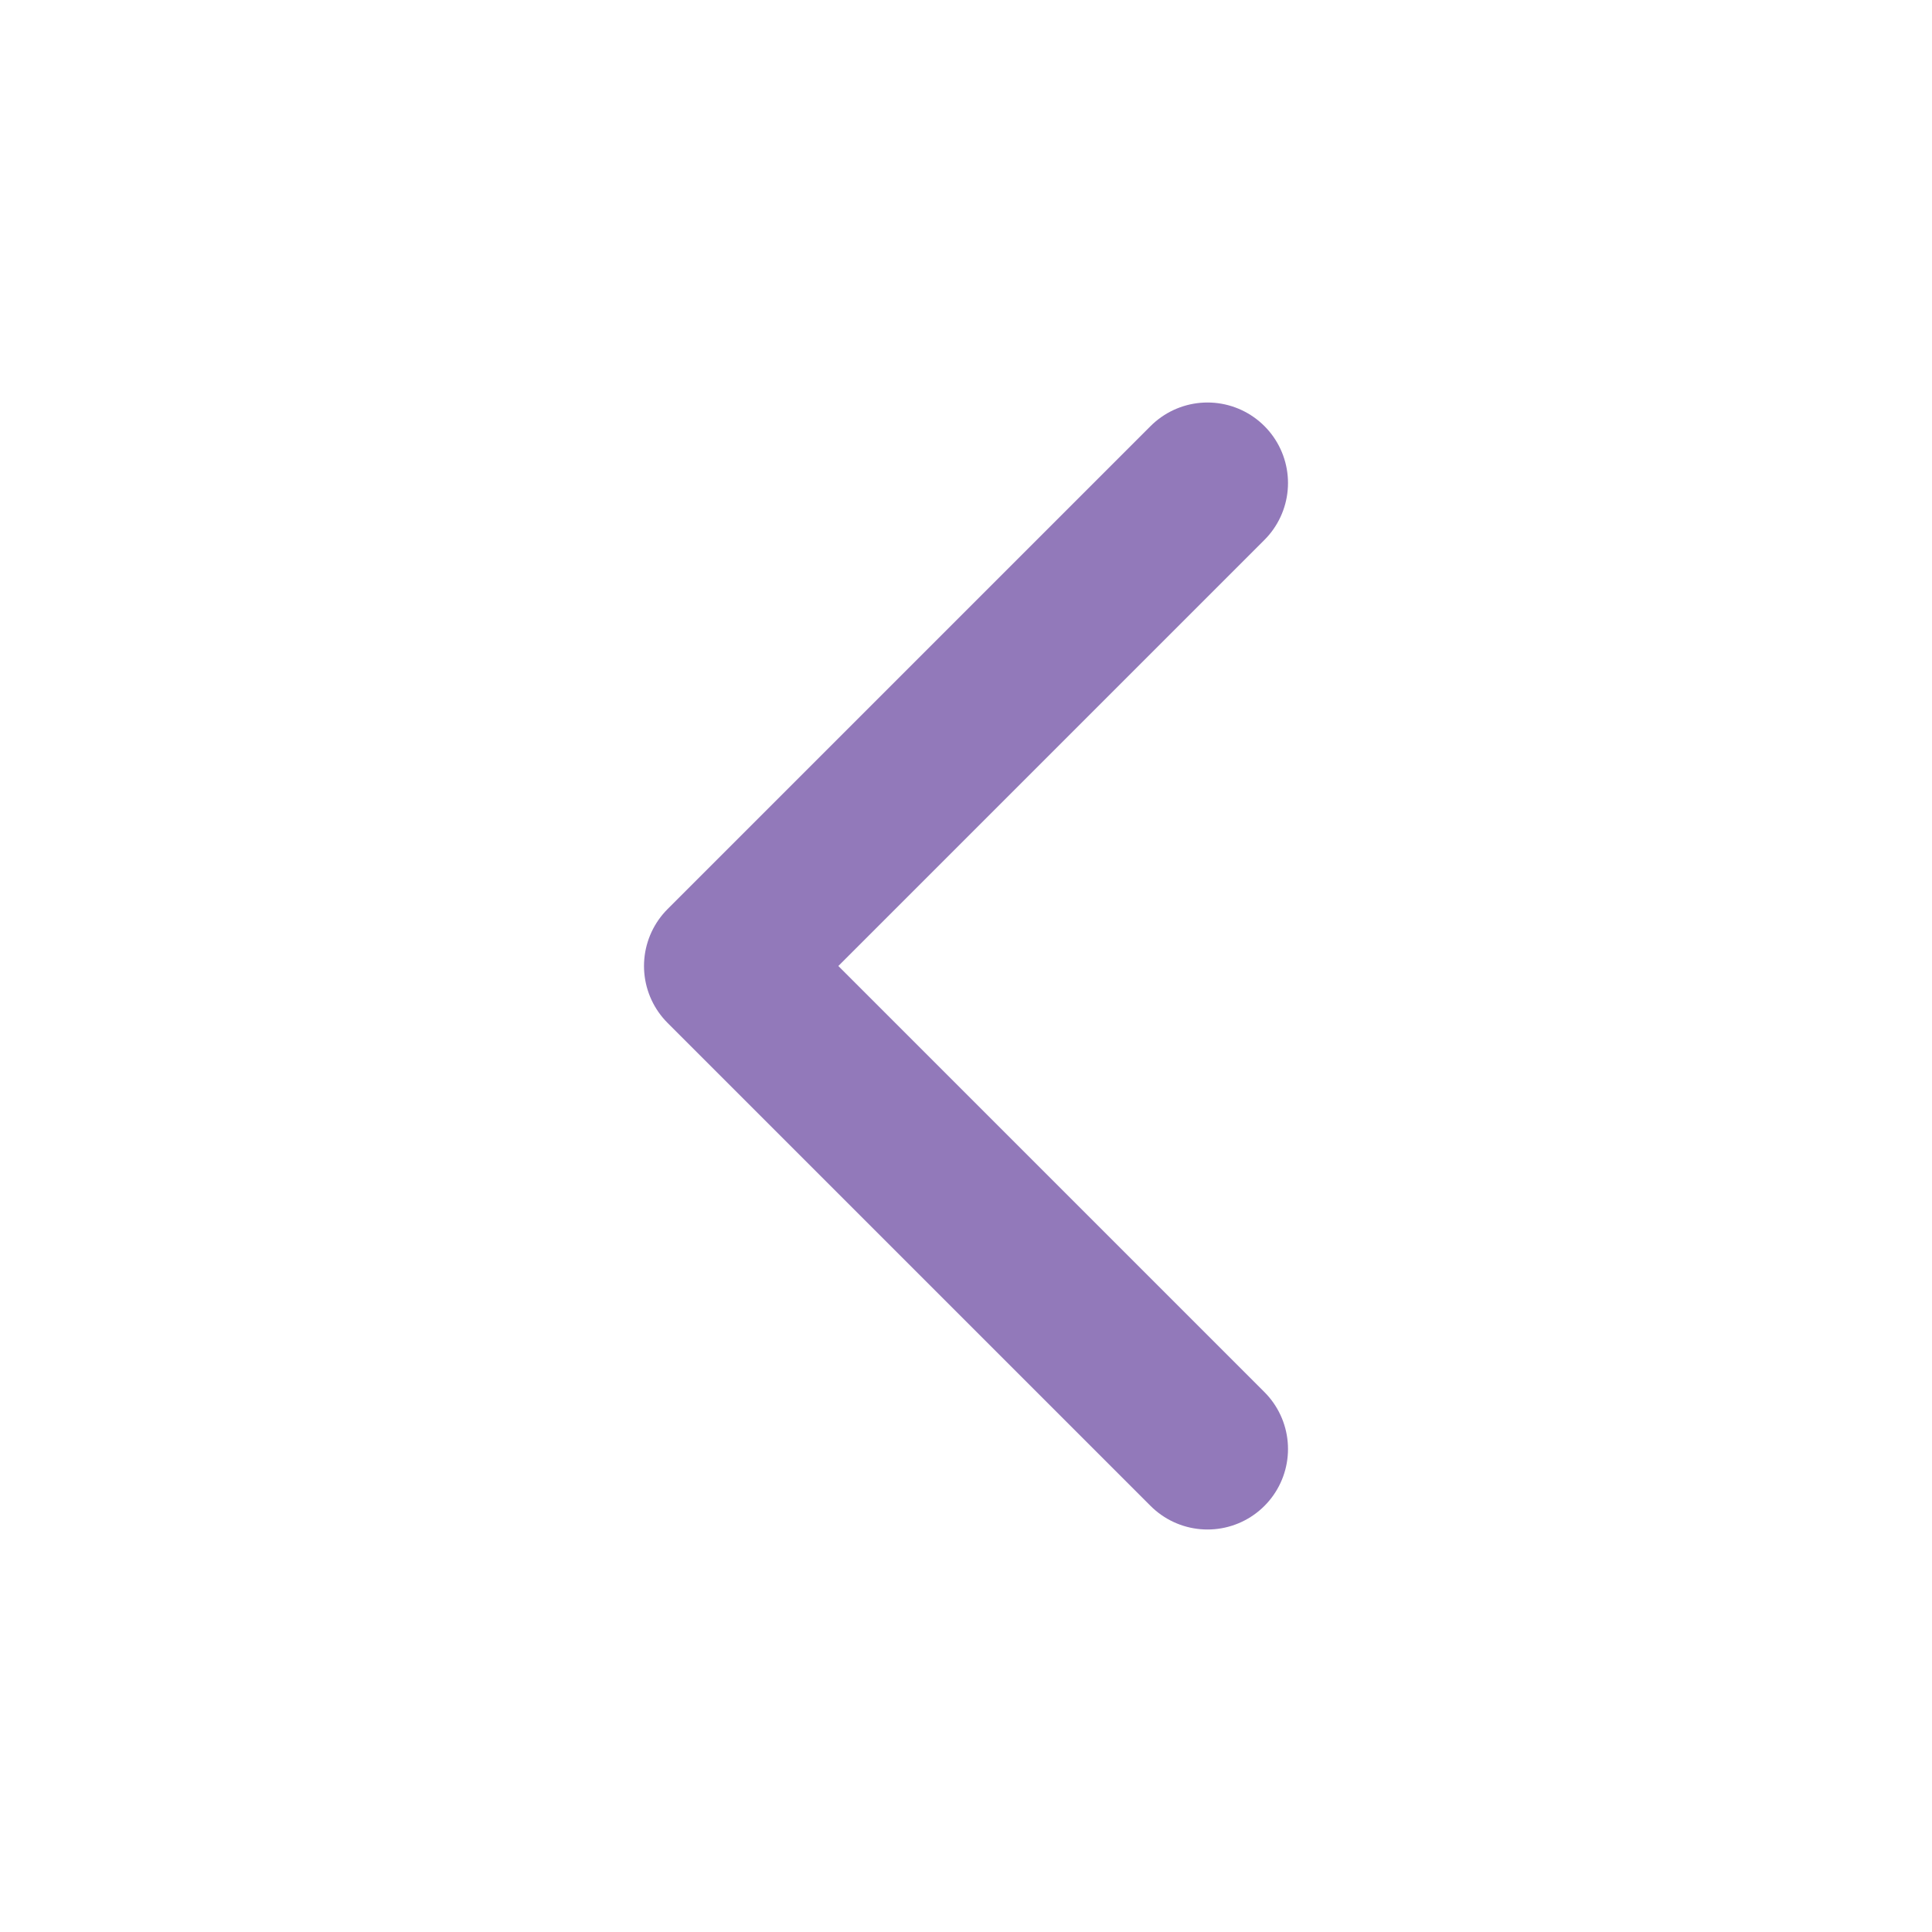
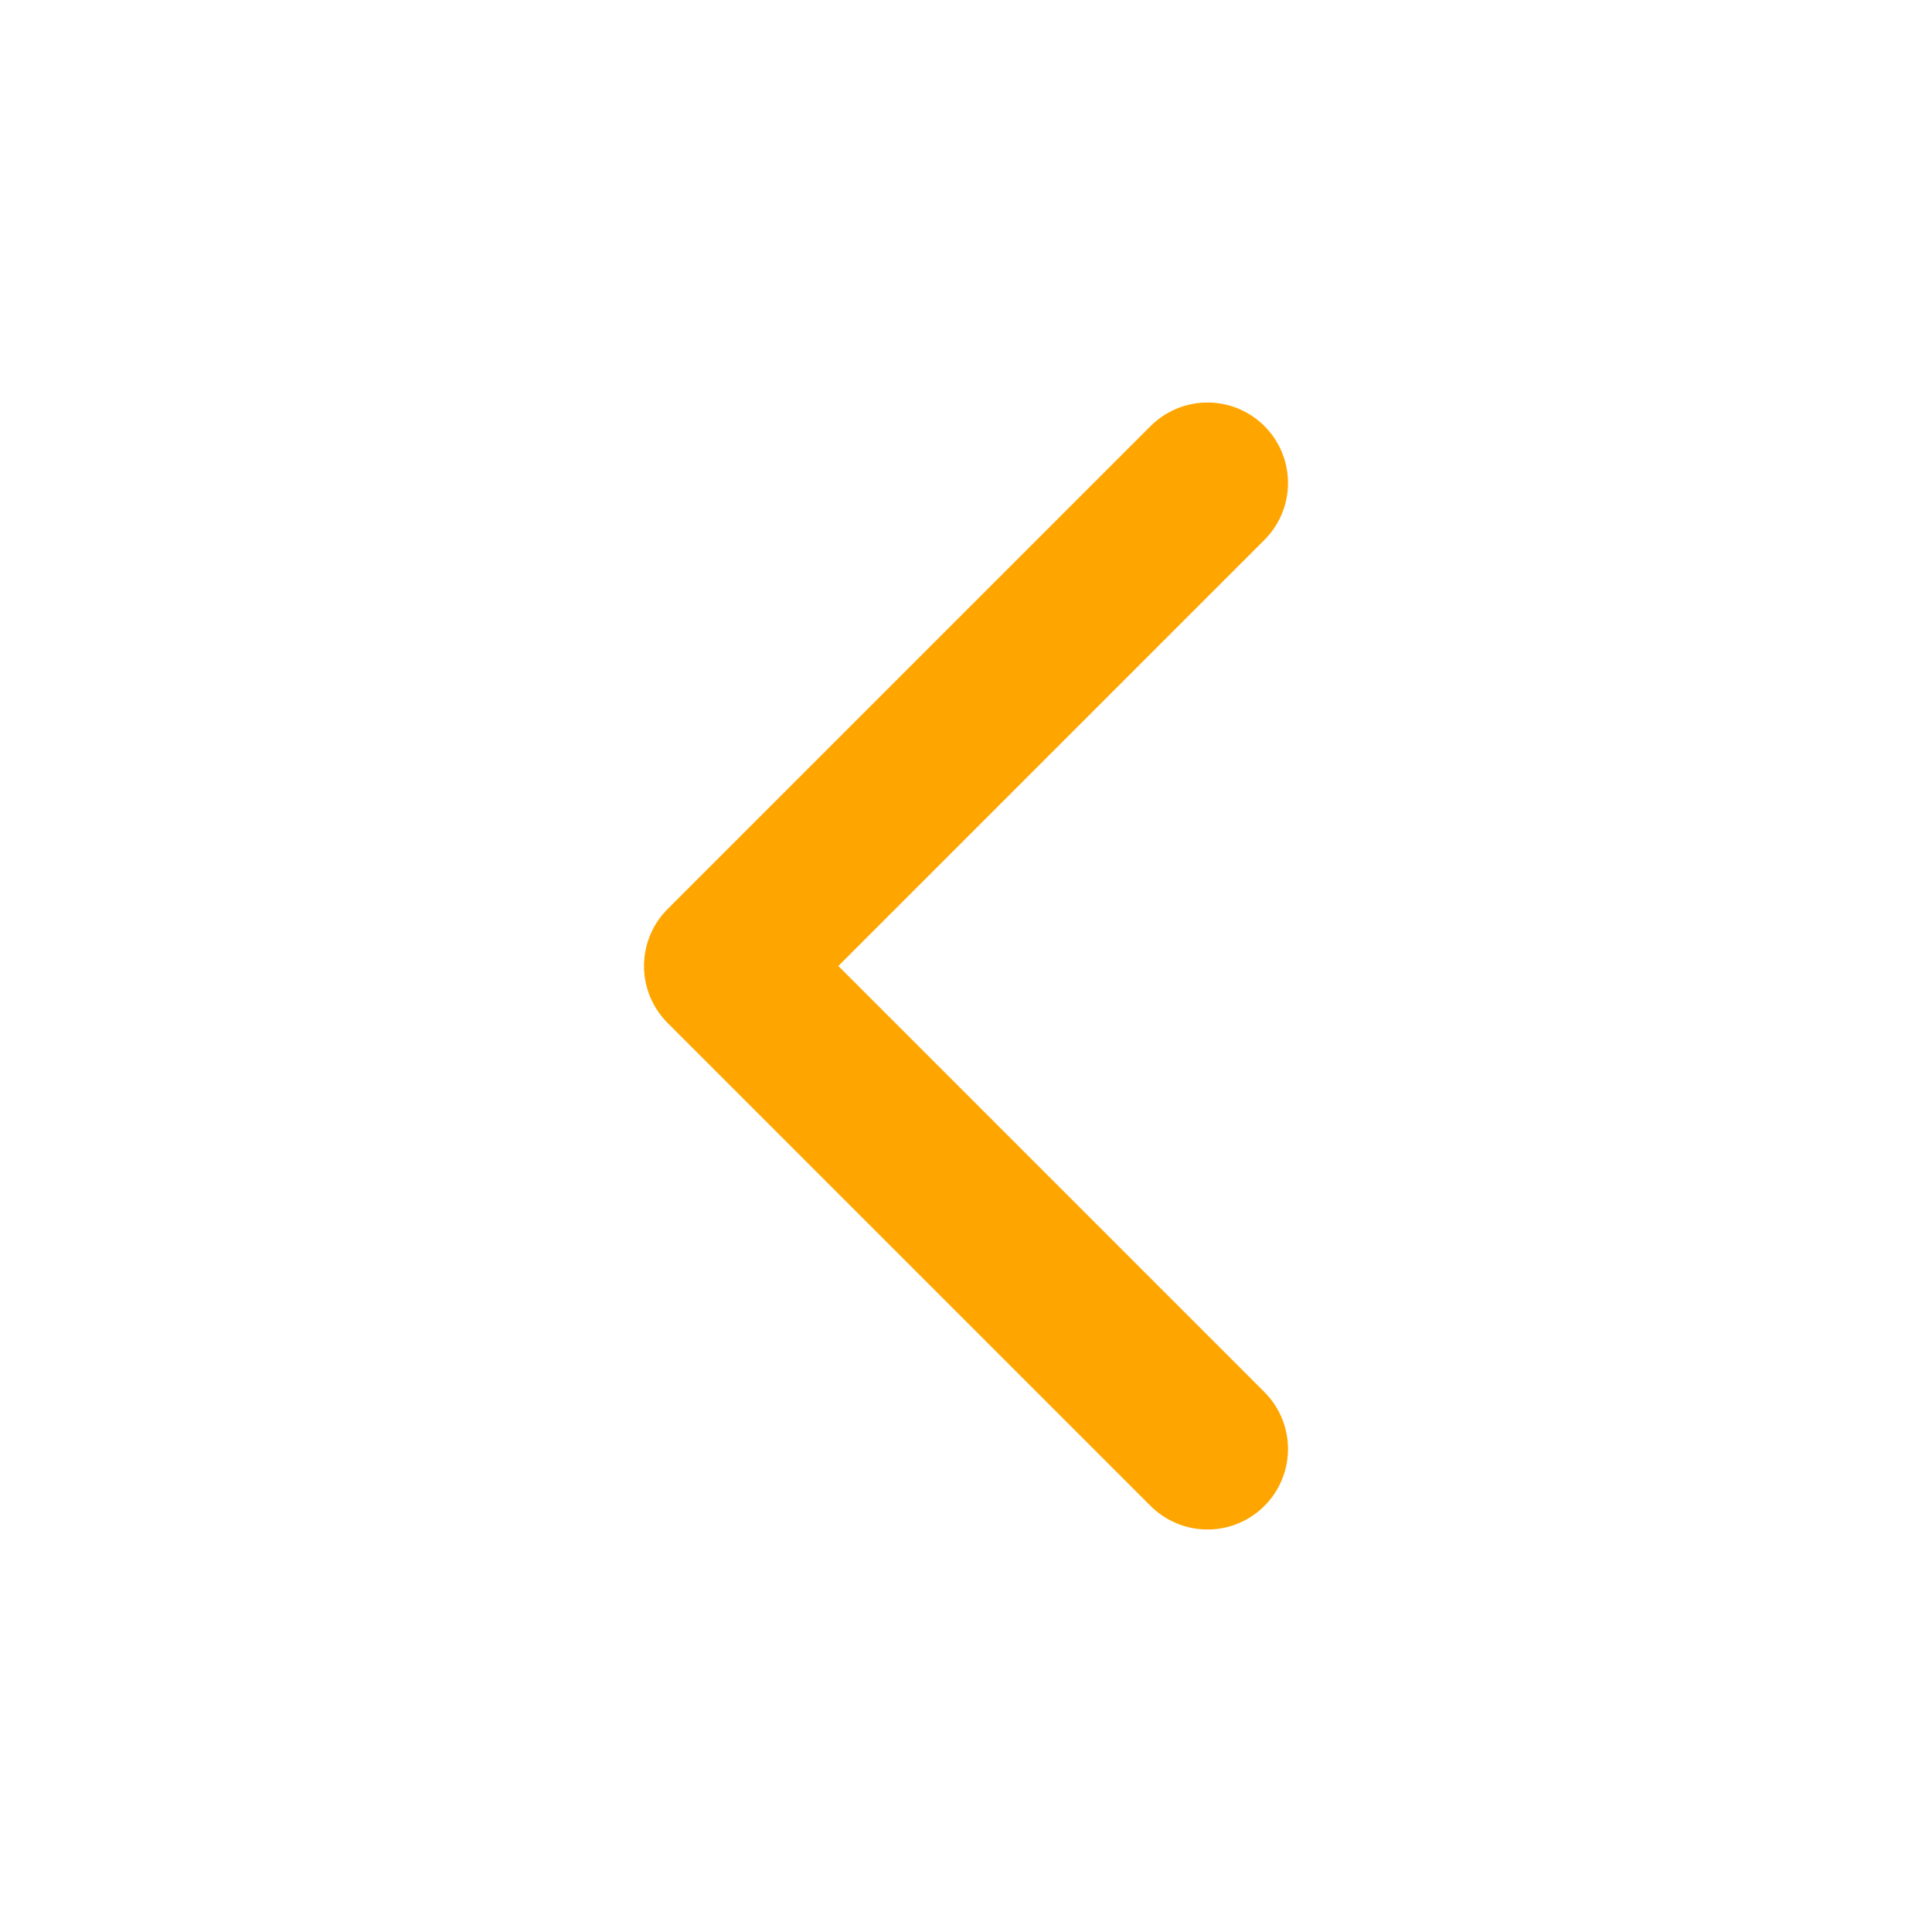
- <svg xmlns="http://www.w3.org/2000/svg" width="24" height="24" viewBox="0 0 24 24" fill="none" stroke="#9279BA" stroke-width="2" stroke-linecap="round" stroke-linejoin="round" class="feather feather-chevron-left">
+ <svg xmlns="http://www.w3.org/2000/svg" width="24" height="24" viewBox="0 0 24 24" fill="none" stroke="orange" stroke-width="2" stroke-linecap="round" stroke-linejoin="round" class="feather feather-chevron-left">
  <polyline points="15 18 9 12 15 6" />
</svg>
